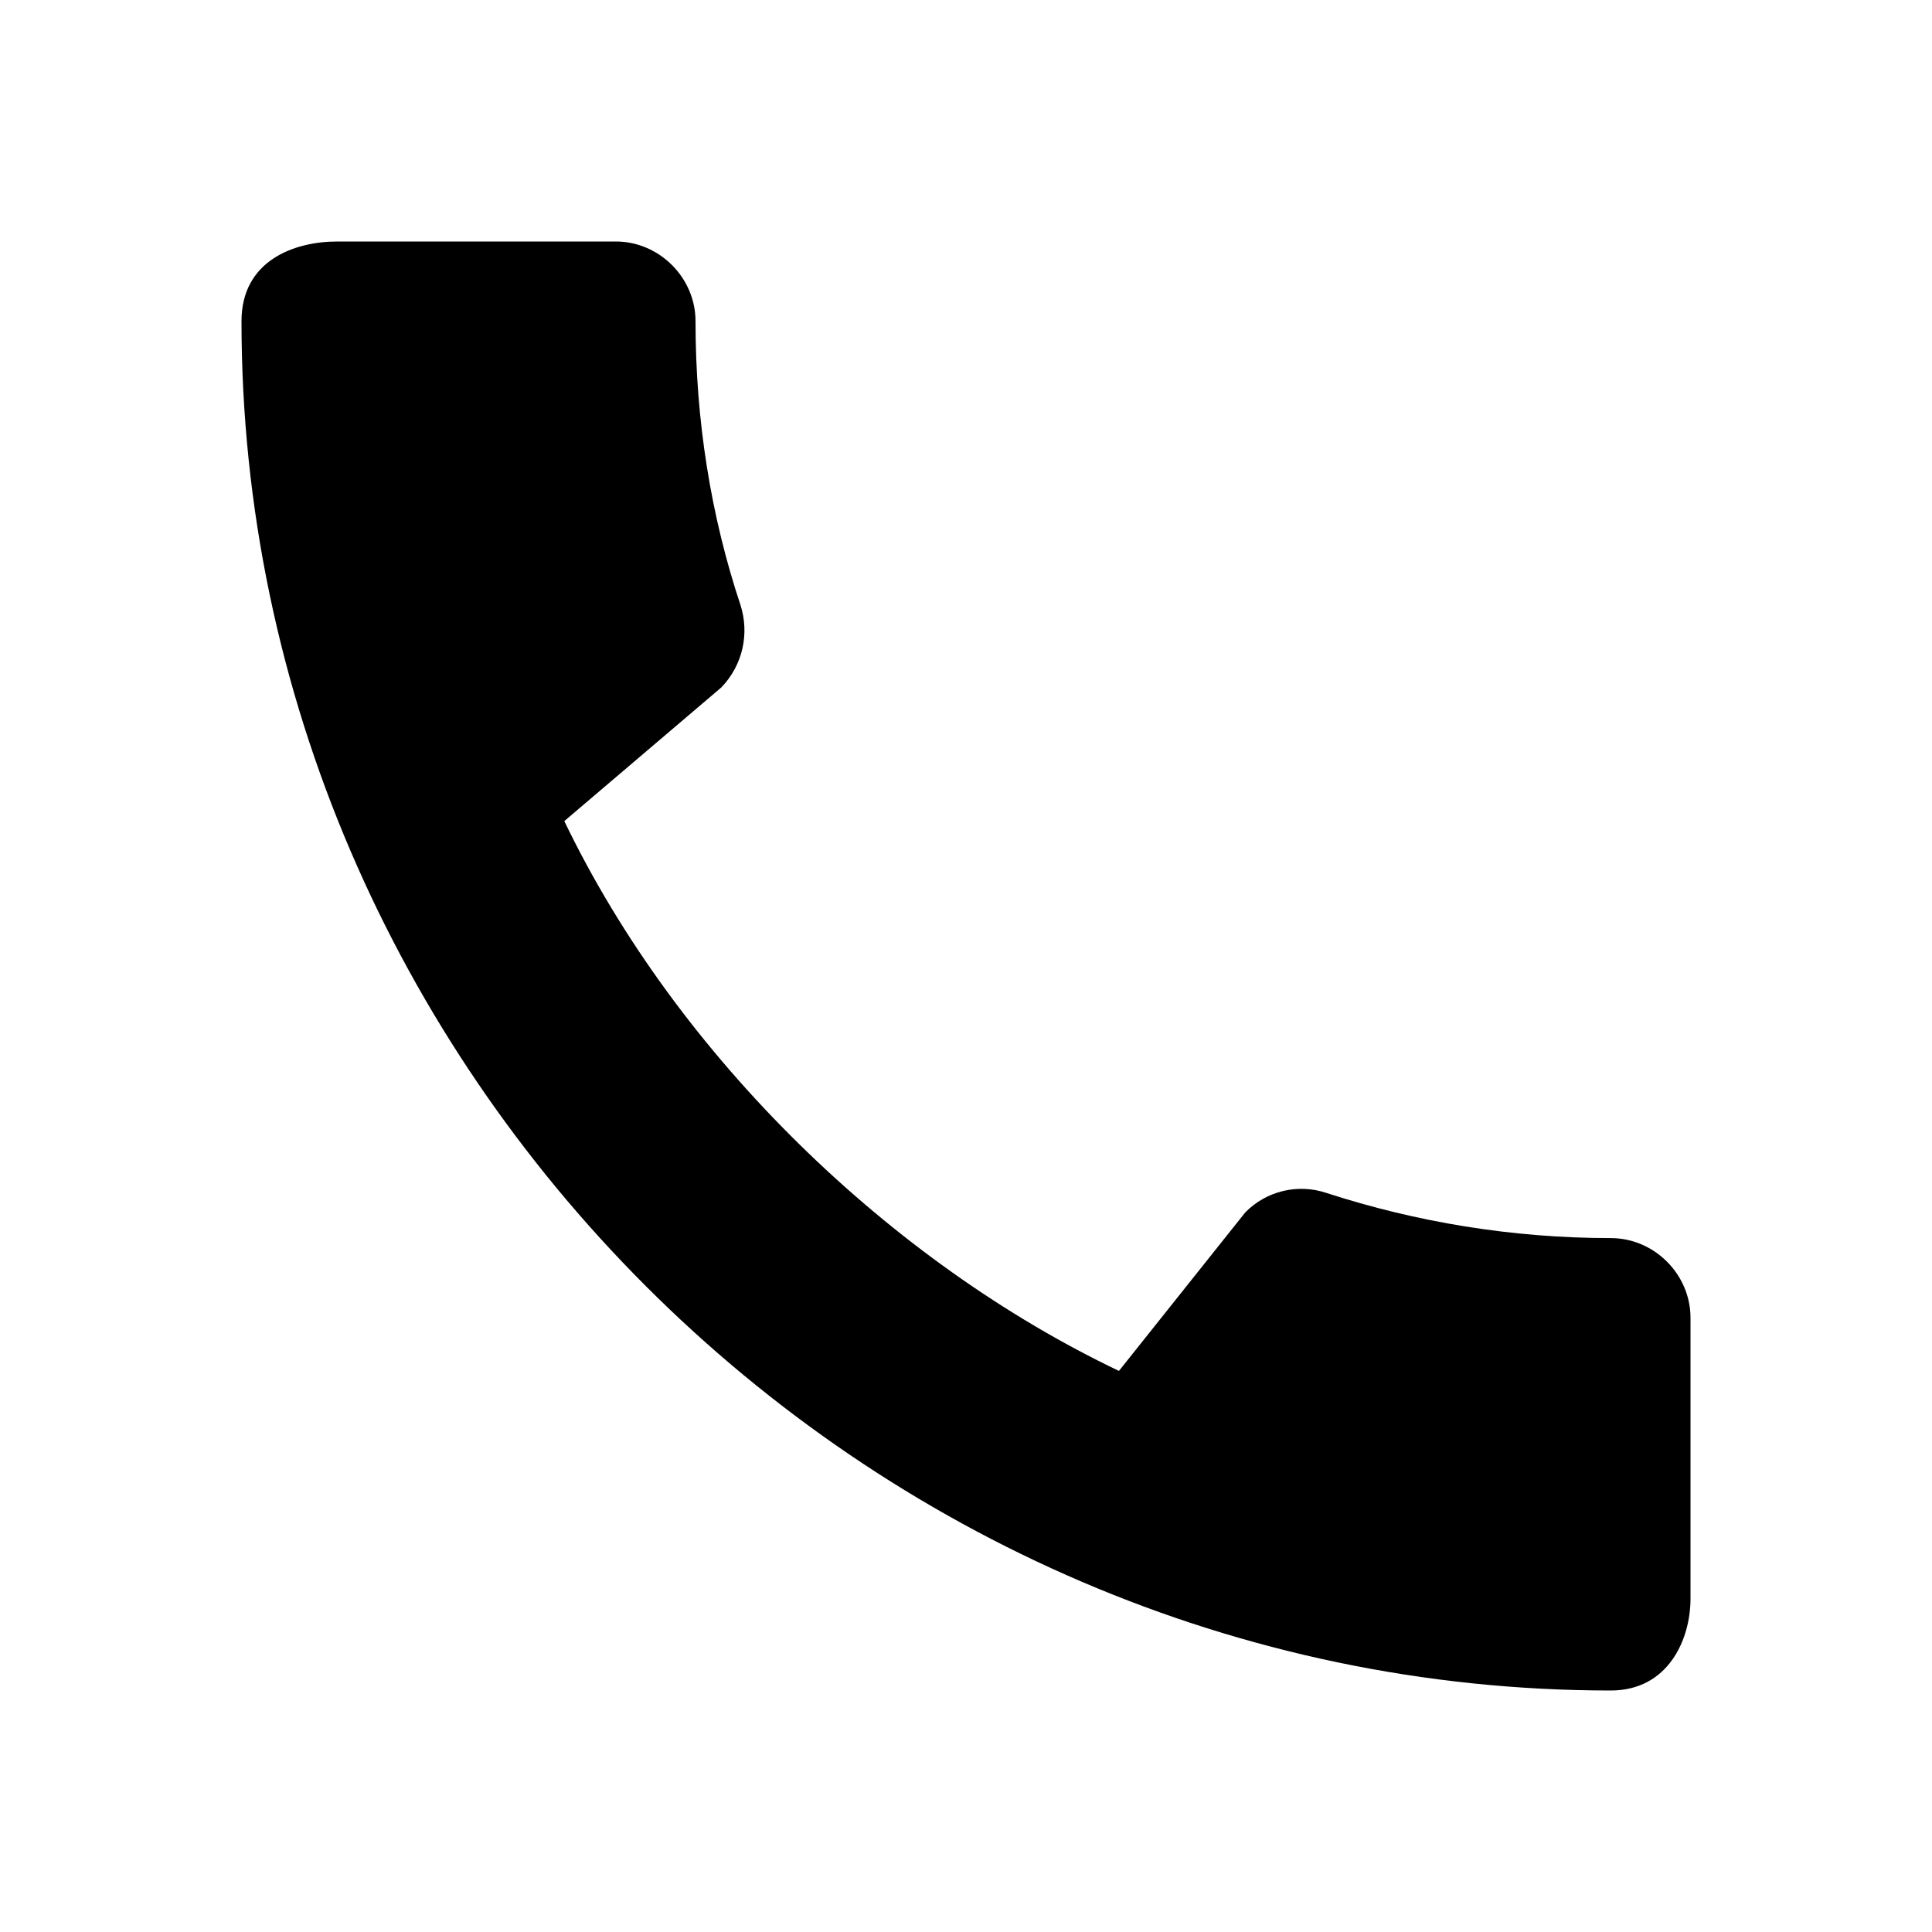
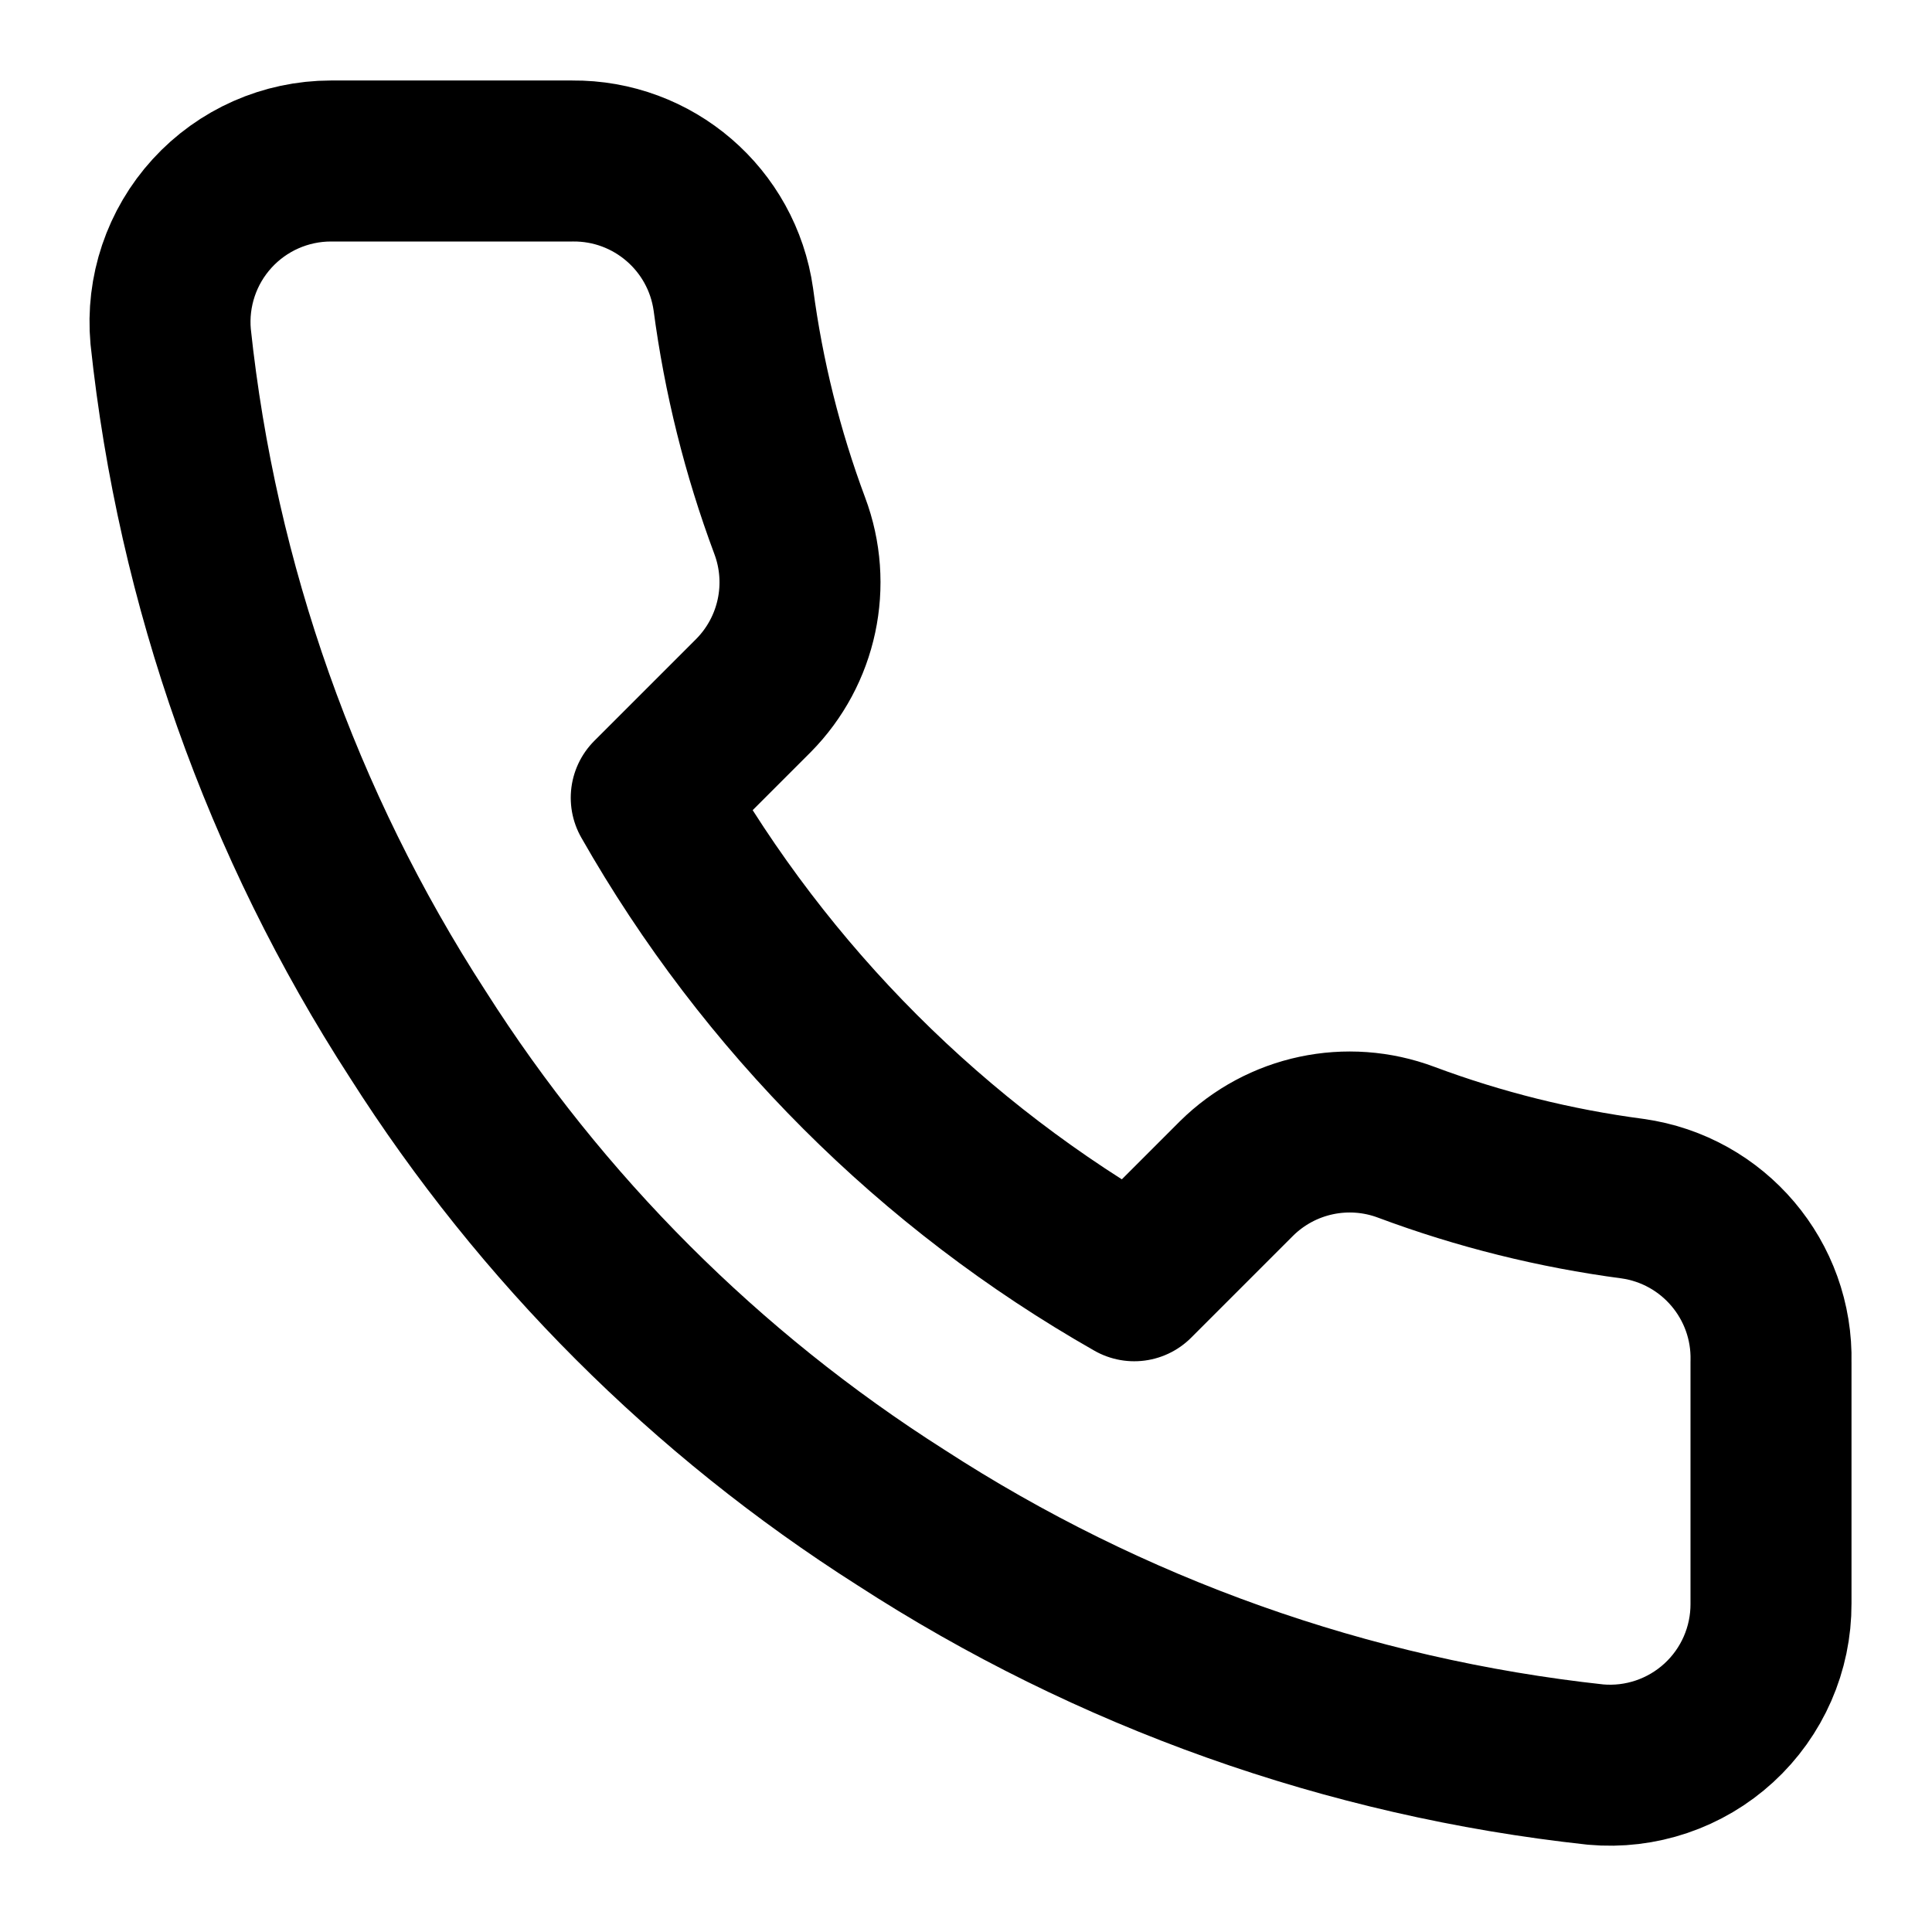
- <svg xmlns="http://www.w3.org/2000/svg" role="img" viewBox="0 0 24 24" fill="currentColor">
-   <path d="M20.01 15.38c-1.23 0-2.42-.2-3.53-.56a.977.977 0 00-1.01.24l-1.57 1.97c-2.83-1.35-5.48-3.9-6.89-6.83l1.95-1.66c.27-.28.35-.67.24-1.02-.37-1.11-.56-2.3-.56-3.53 0-.54-.45-.99-.99-.99H4.19C3.65 3 3 3.24 3 3.99 3 13.28 10.73 21 20.01 21c.71 0 .99-.63.99-1.14v-3.49c0-.54-.45-.99-.99-.99z" />
+ <svg xmlns="http://www.w3.org/2000/svg" width="24" height="24" viewBox="0 0 24 24" fill="none" stroke="currentColor" stroke-width="2" stroke-linecap="round" stroke-linejoin="round">
+   <path d="M22 16.92v3a2 2 0 0 1-2.18 2 19.79 19.79 0 0 1-8.63-3.07 19.5 19.5 0 0 1-6-6 19.79 19.79 0 0 1-3.07-8.67A2 2 0 0 1 4.11 2h3a2 2 0 0 1 2 1.72 12.84 12.84 0 0 0 .7 2.81 2 2 0 0 1-.45 2.11L8.09 9.91a16 16 0 0 0 6 6l1.27-1.27a2 2 0 0 1 2.11-.45 12.84 12.84 0 0 0 2.81.7A2 2 0 0 1 22 16.92z" />
</svg>
